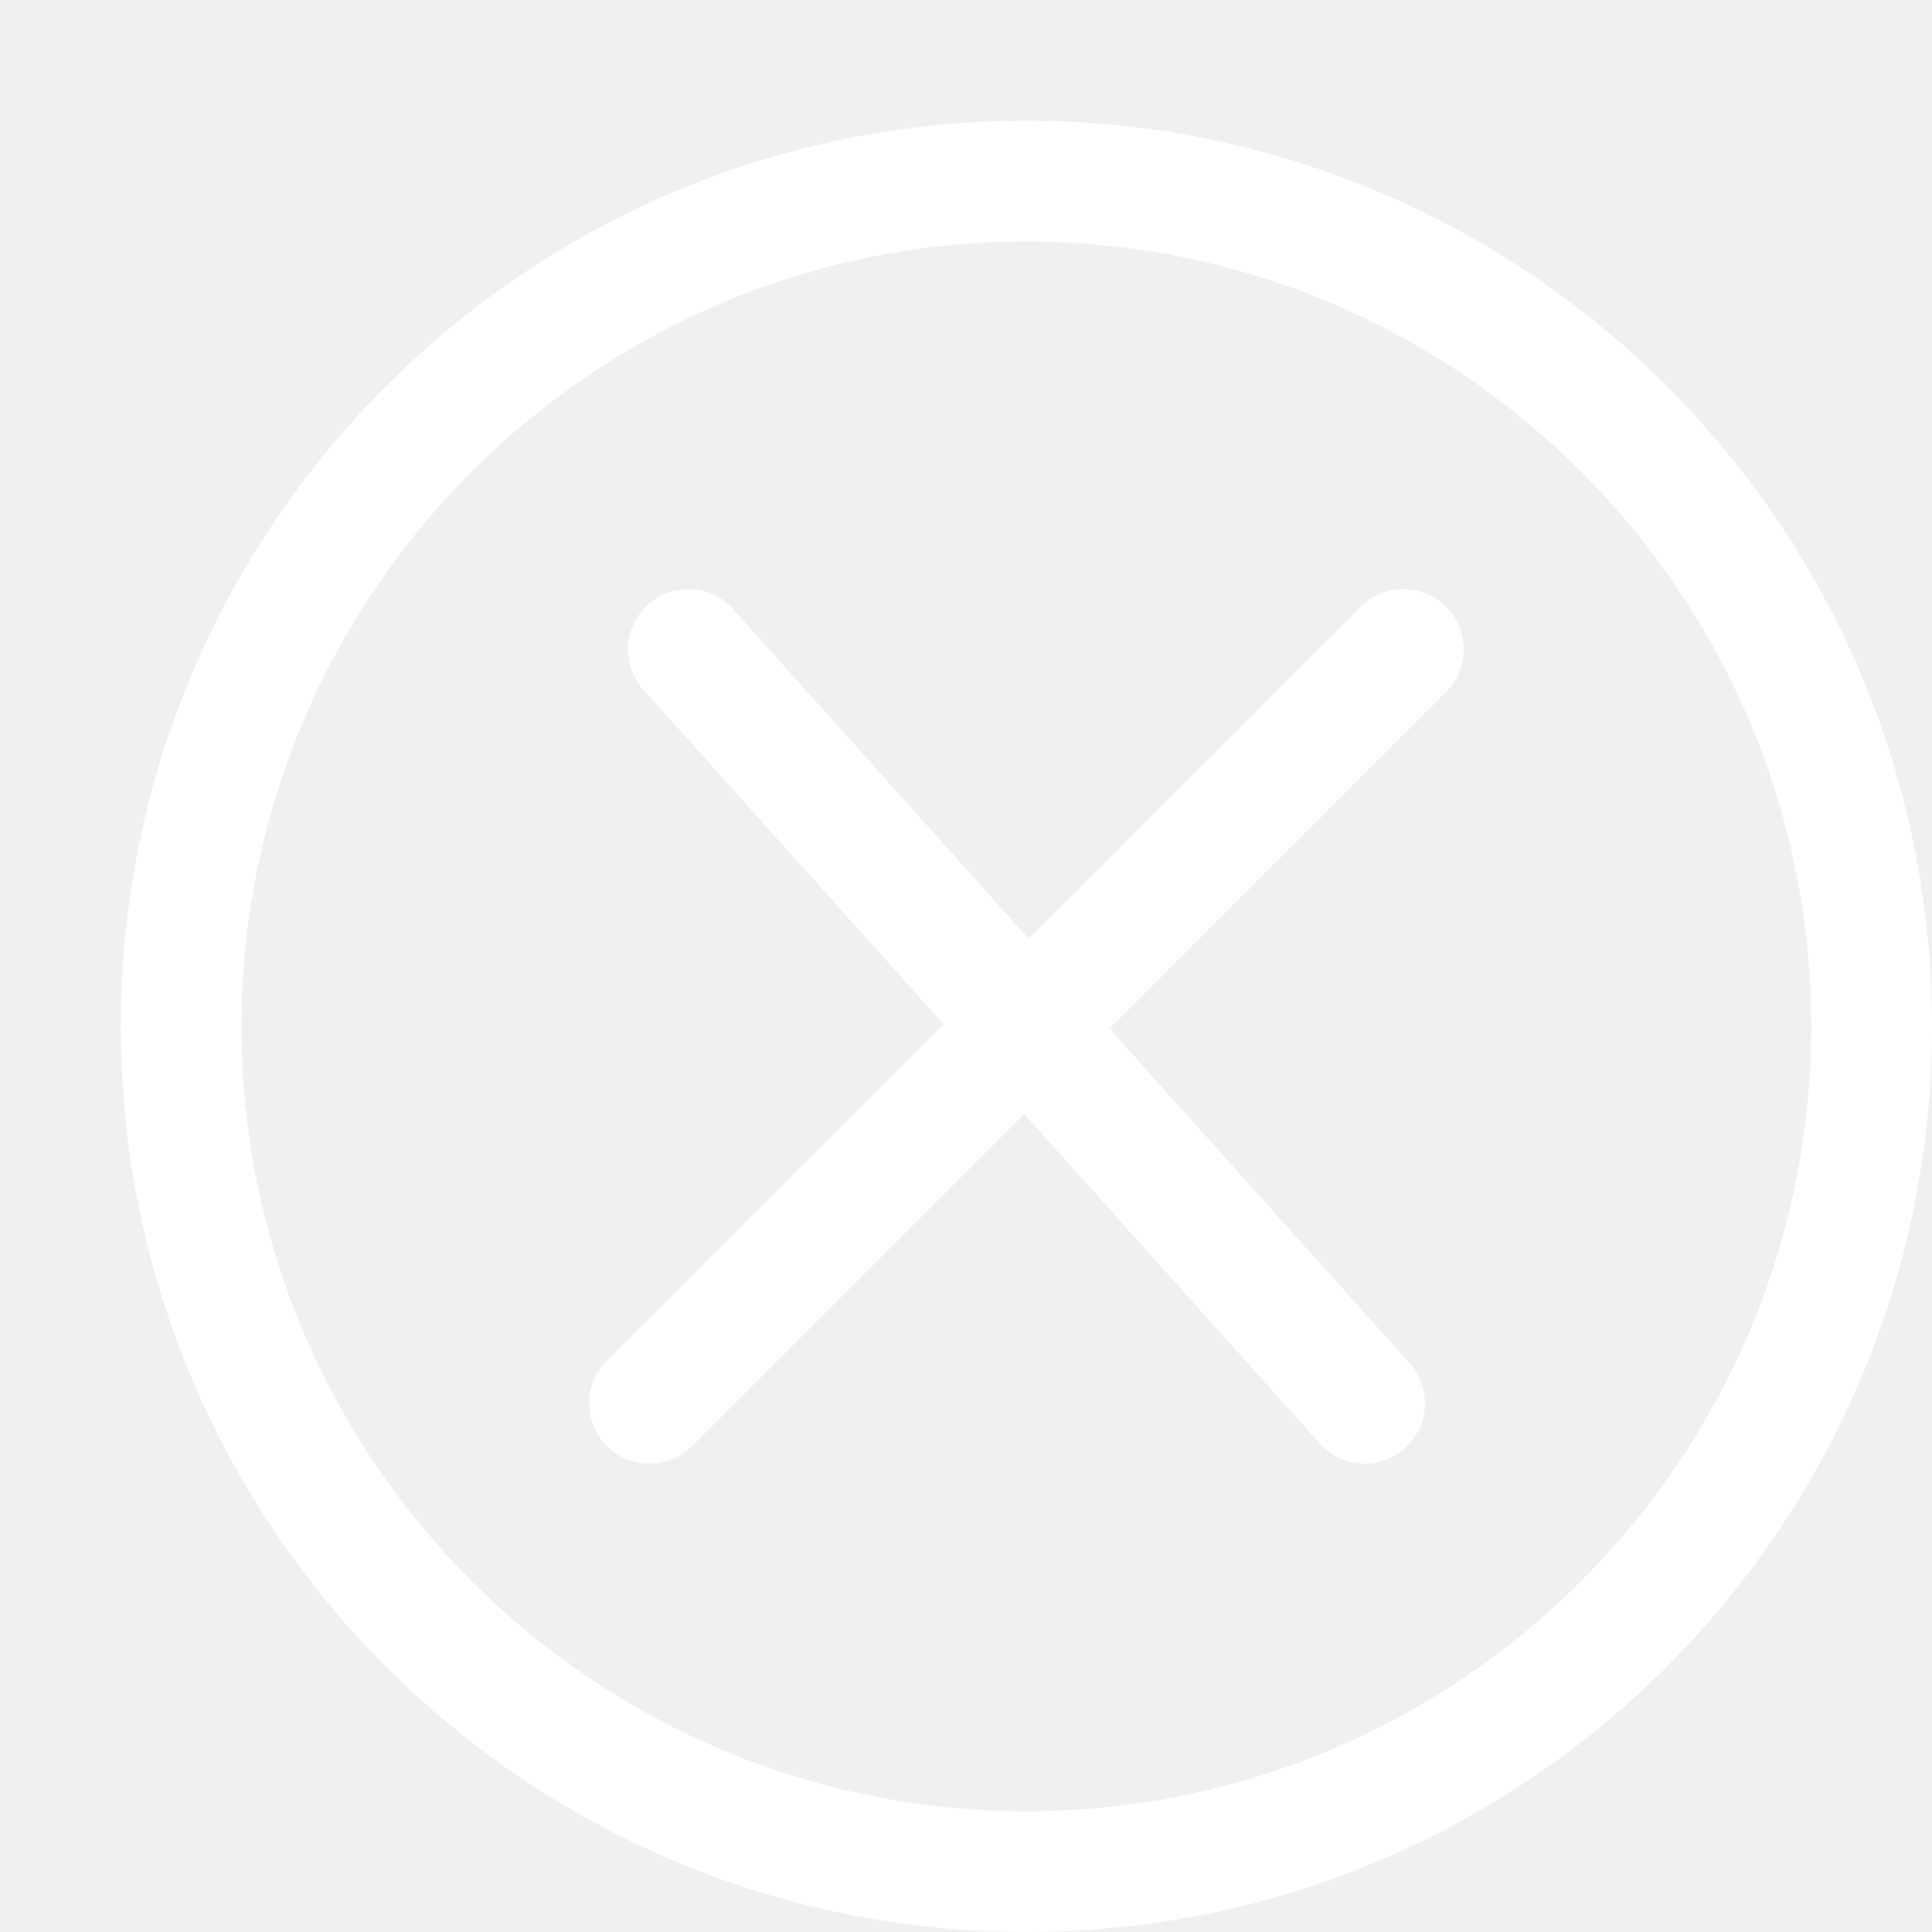
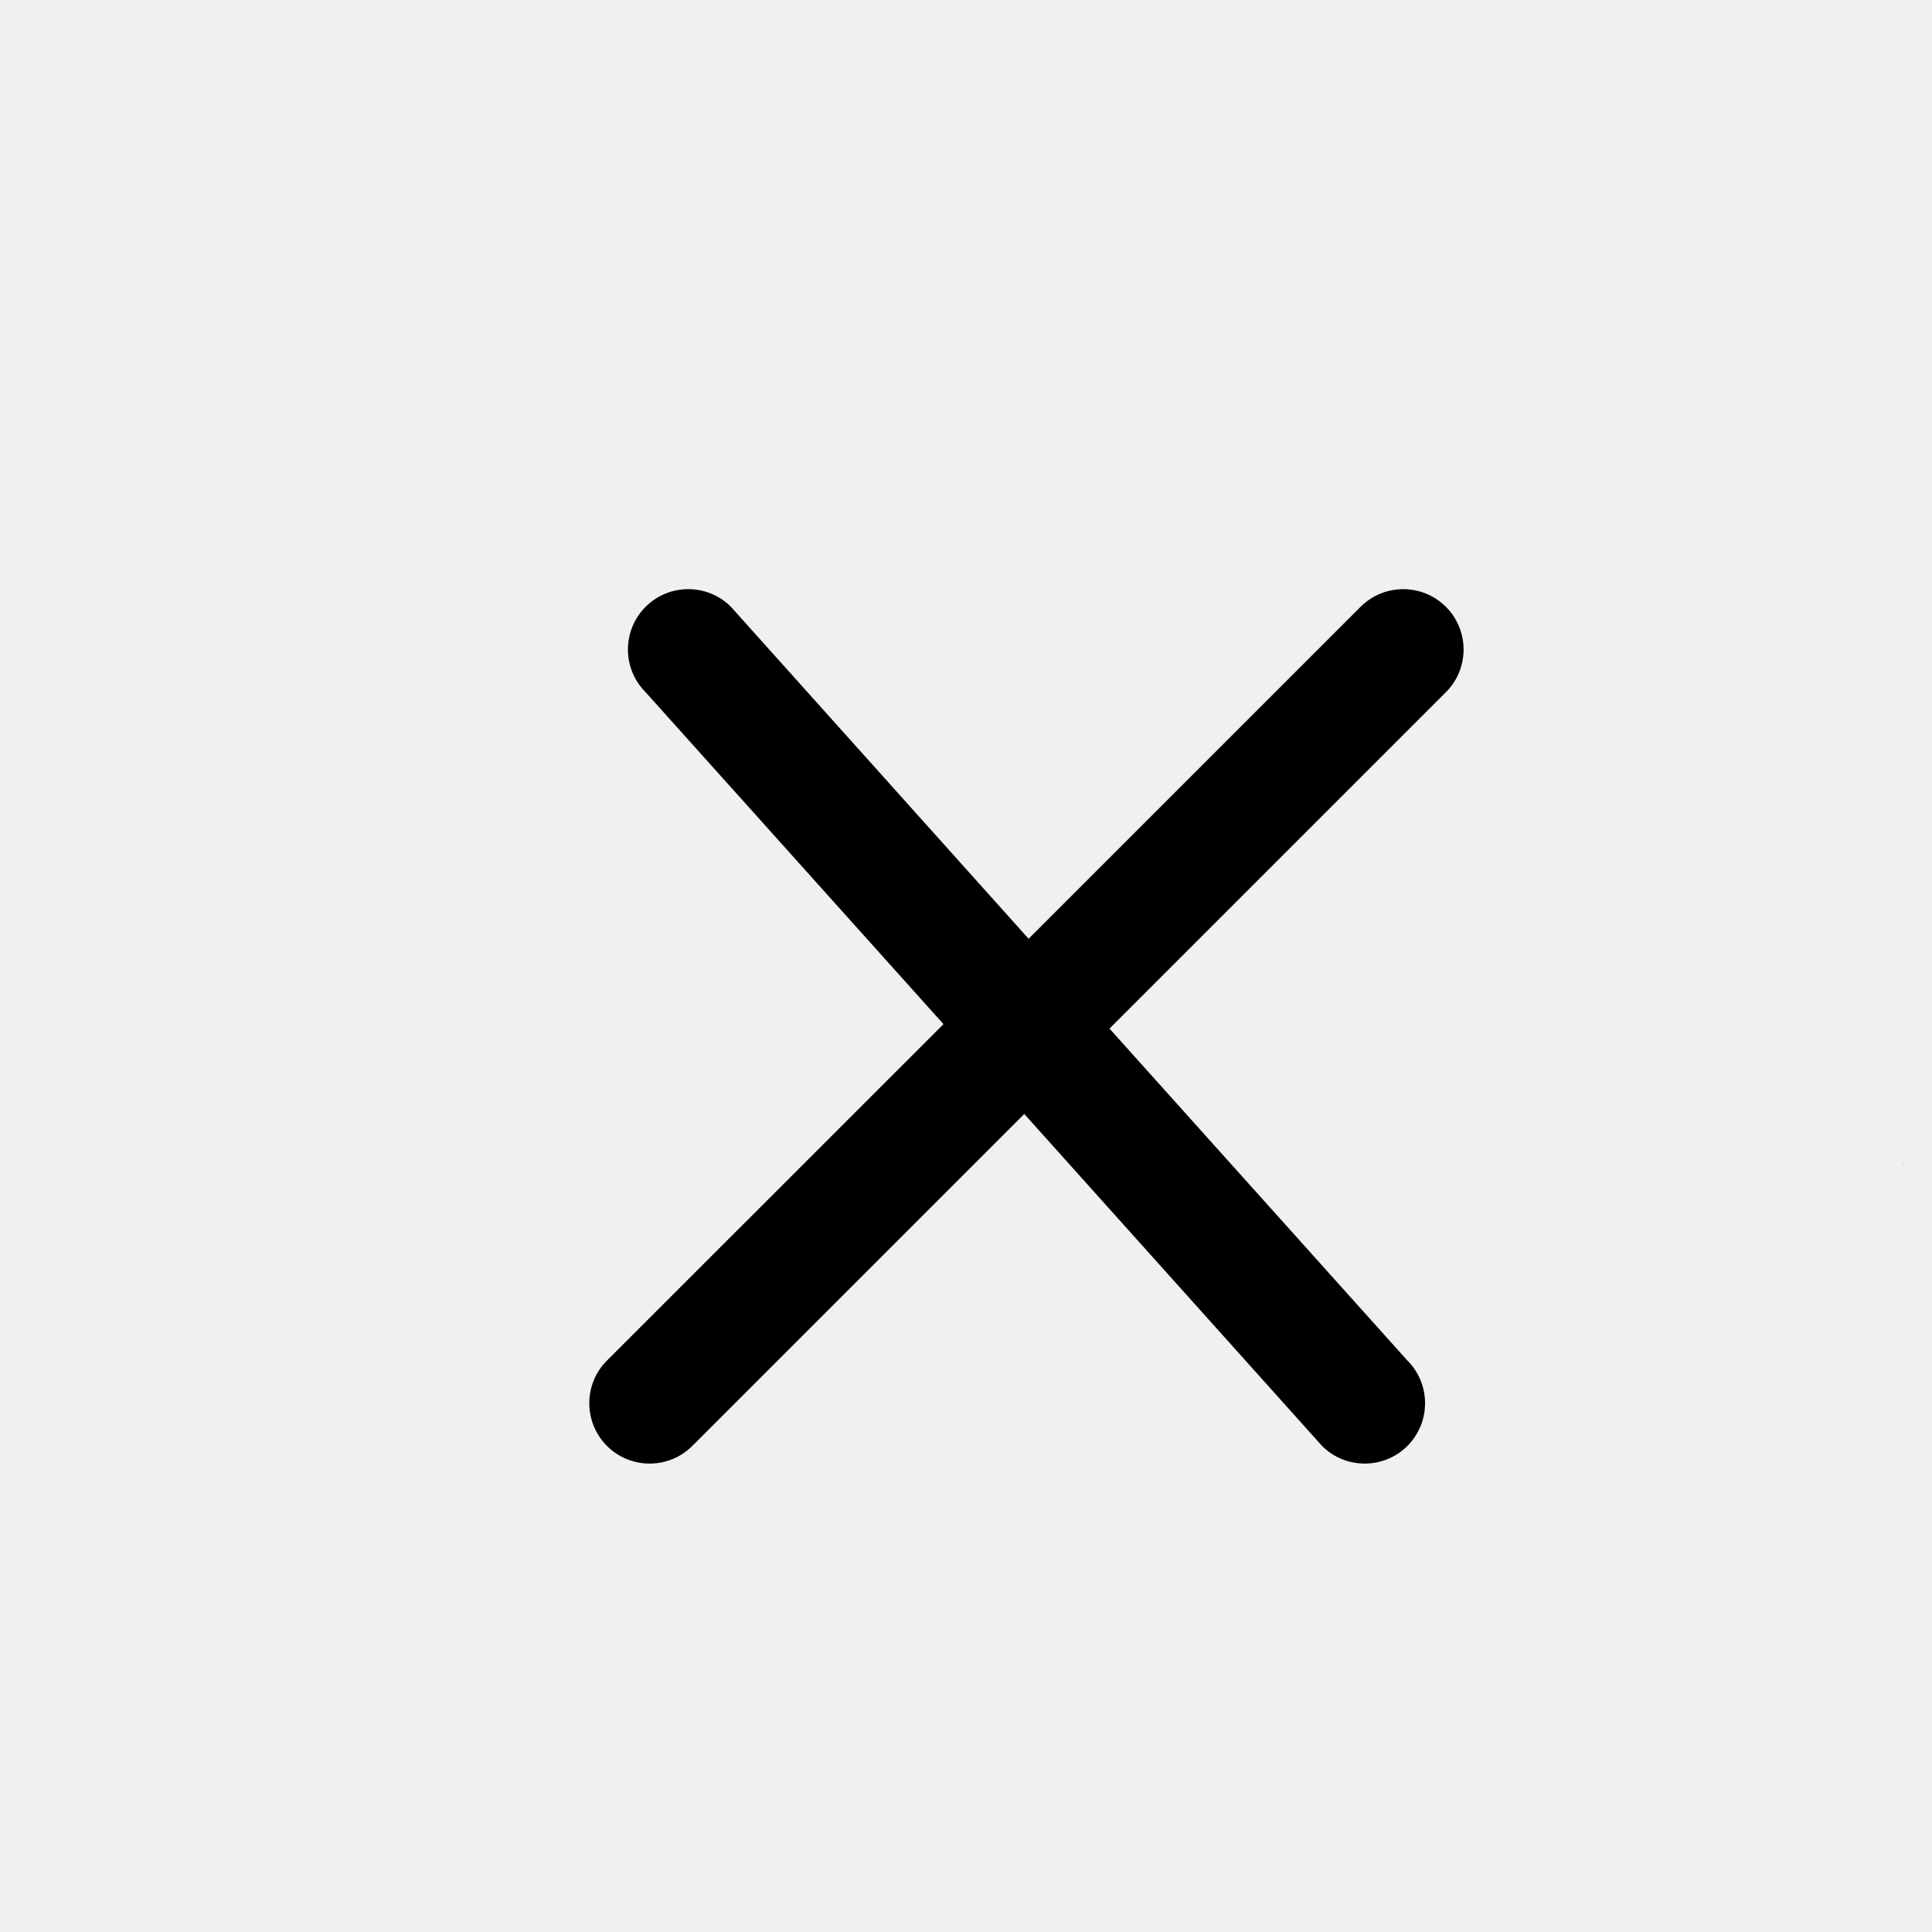
- <svg xmlns="http://www.w3.org/2000/svg" width="32" height="32" viewBox="0 0 32 32" fill="#fff">
-   <g>
-     <path d="M 17,2C 8.716,2, 2,8.716, 2,17S 8.716,32, 17,32S 32,25.284, 32,17S 25.284,2, 17,2z M 17,30 C 9.832,30, 4,24.168, 4,17S 9.832,4, 17,4S 30,9.832, 30,17S 24.168,30, 17,30zM 22.536,10.050L 17.038,15.548L 12.108,10.050c-0.39-0.39-1.024-0.39-1.414,0c-0.39,0.39-0.39,1.024,0,1.414 l 4.932,5.498l-5.574,5.574c-0.39,0.39-0.39,1.024,0,1.414c 0.39,0.39, 1.024,0.39, 1.414,0l 5.498-5.498l 4.932,5.498 c 0.39,0.39, 1.024,0.39, 1.414,0s 0.39-1.024,0-1.414L 18.376,17.038l 5.574-5.574c 0.39-0.39, 0.39-1.024,0-1.414 C 23.56,9.66, 22.926,9.66, 22.536,10.050z" />
+ <svg xmlns="http://www.w3.org/2000/svg" width="32" height="32" viewBox="0 0 32 32" fill="#000000" version="1.1" id="svg6">
+   <defs id="defs10" />
+   <g id="g4">
+     <path id="path2" d="m 11.4,9.758 c -0.256,0 -0.512,0.098 -0.707,0.293 -0.39,0.39 -0.39,1.024 0,1.414 l 4.934,5.498 -5.574,5.572 c -0.39,0.39 -0.39,1.024 0,1.414 0.39,0.39 1.024,0.39 1.414,0 l 5.498,-5.498 4.932,5.498 c 0.39,0.39 1.024,0.39 1.414,0 0.39,-0.39 0.39,-1.024 0,-1.414 l -4.934,-5.498 5.572,-5.572 c 0.39,-0.39 0.39,-1.024 0,-1.414 -0.39,-0.39 -1.024,-0.39 -1.414,0 l -5.498,5.498 -4.93,-5.498 c -0.195,-0.195 -0.451,-0.293 -0.707,-0.293 z m 20.115,9.521 c 1.15e-4,0.005 -1.3e-4,0.01 0,0.016 0.002,0.006 0.004,0.013 0.006,0.02 -0.002,-0.012 -0.006,-0.047 -0.006,-0.035 z" />
  </g>
</svg>
